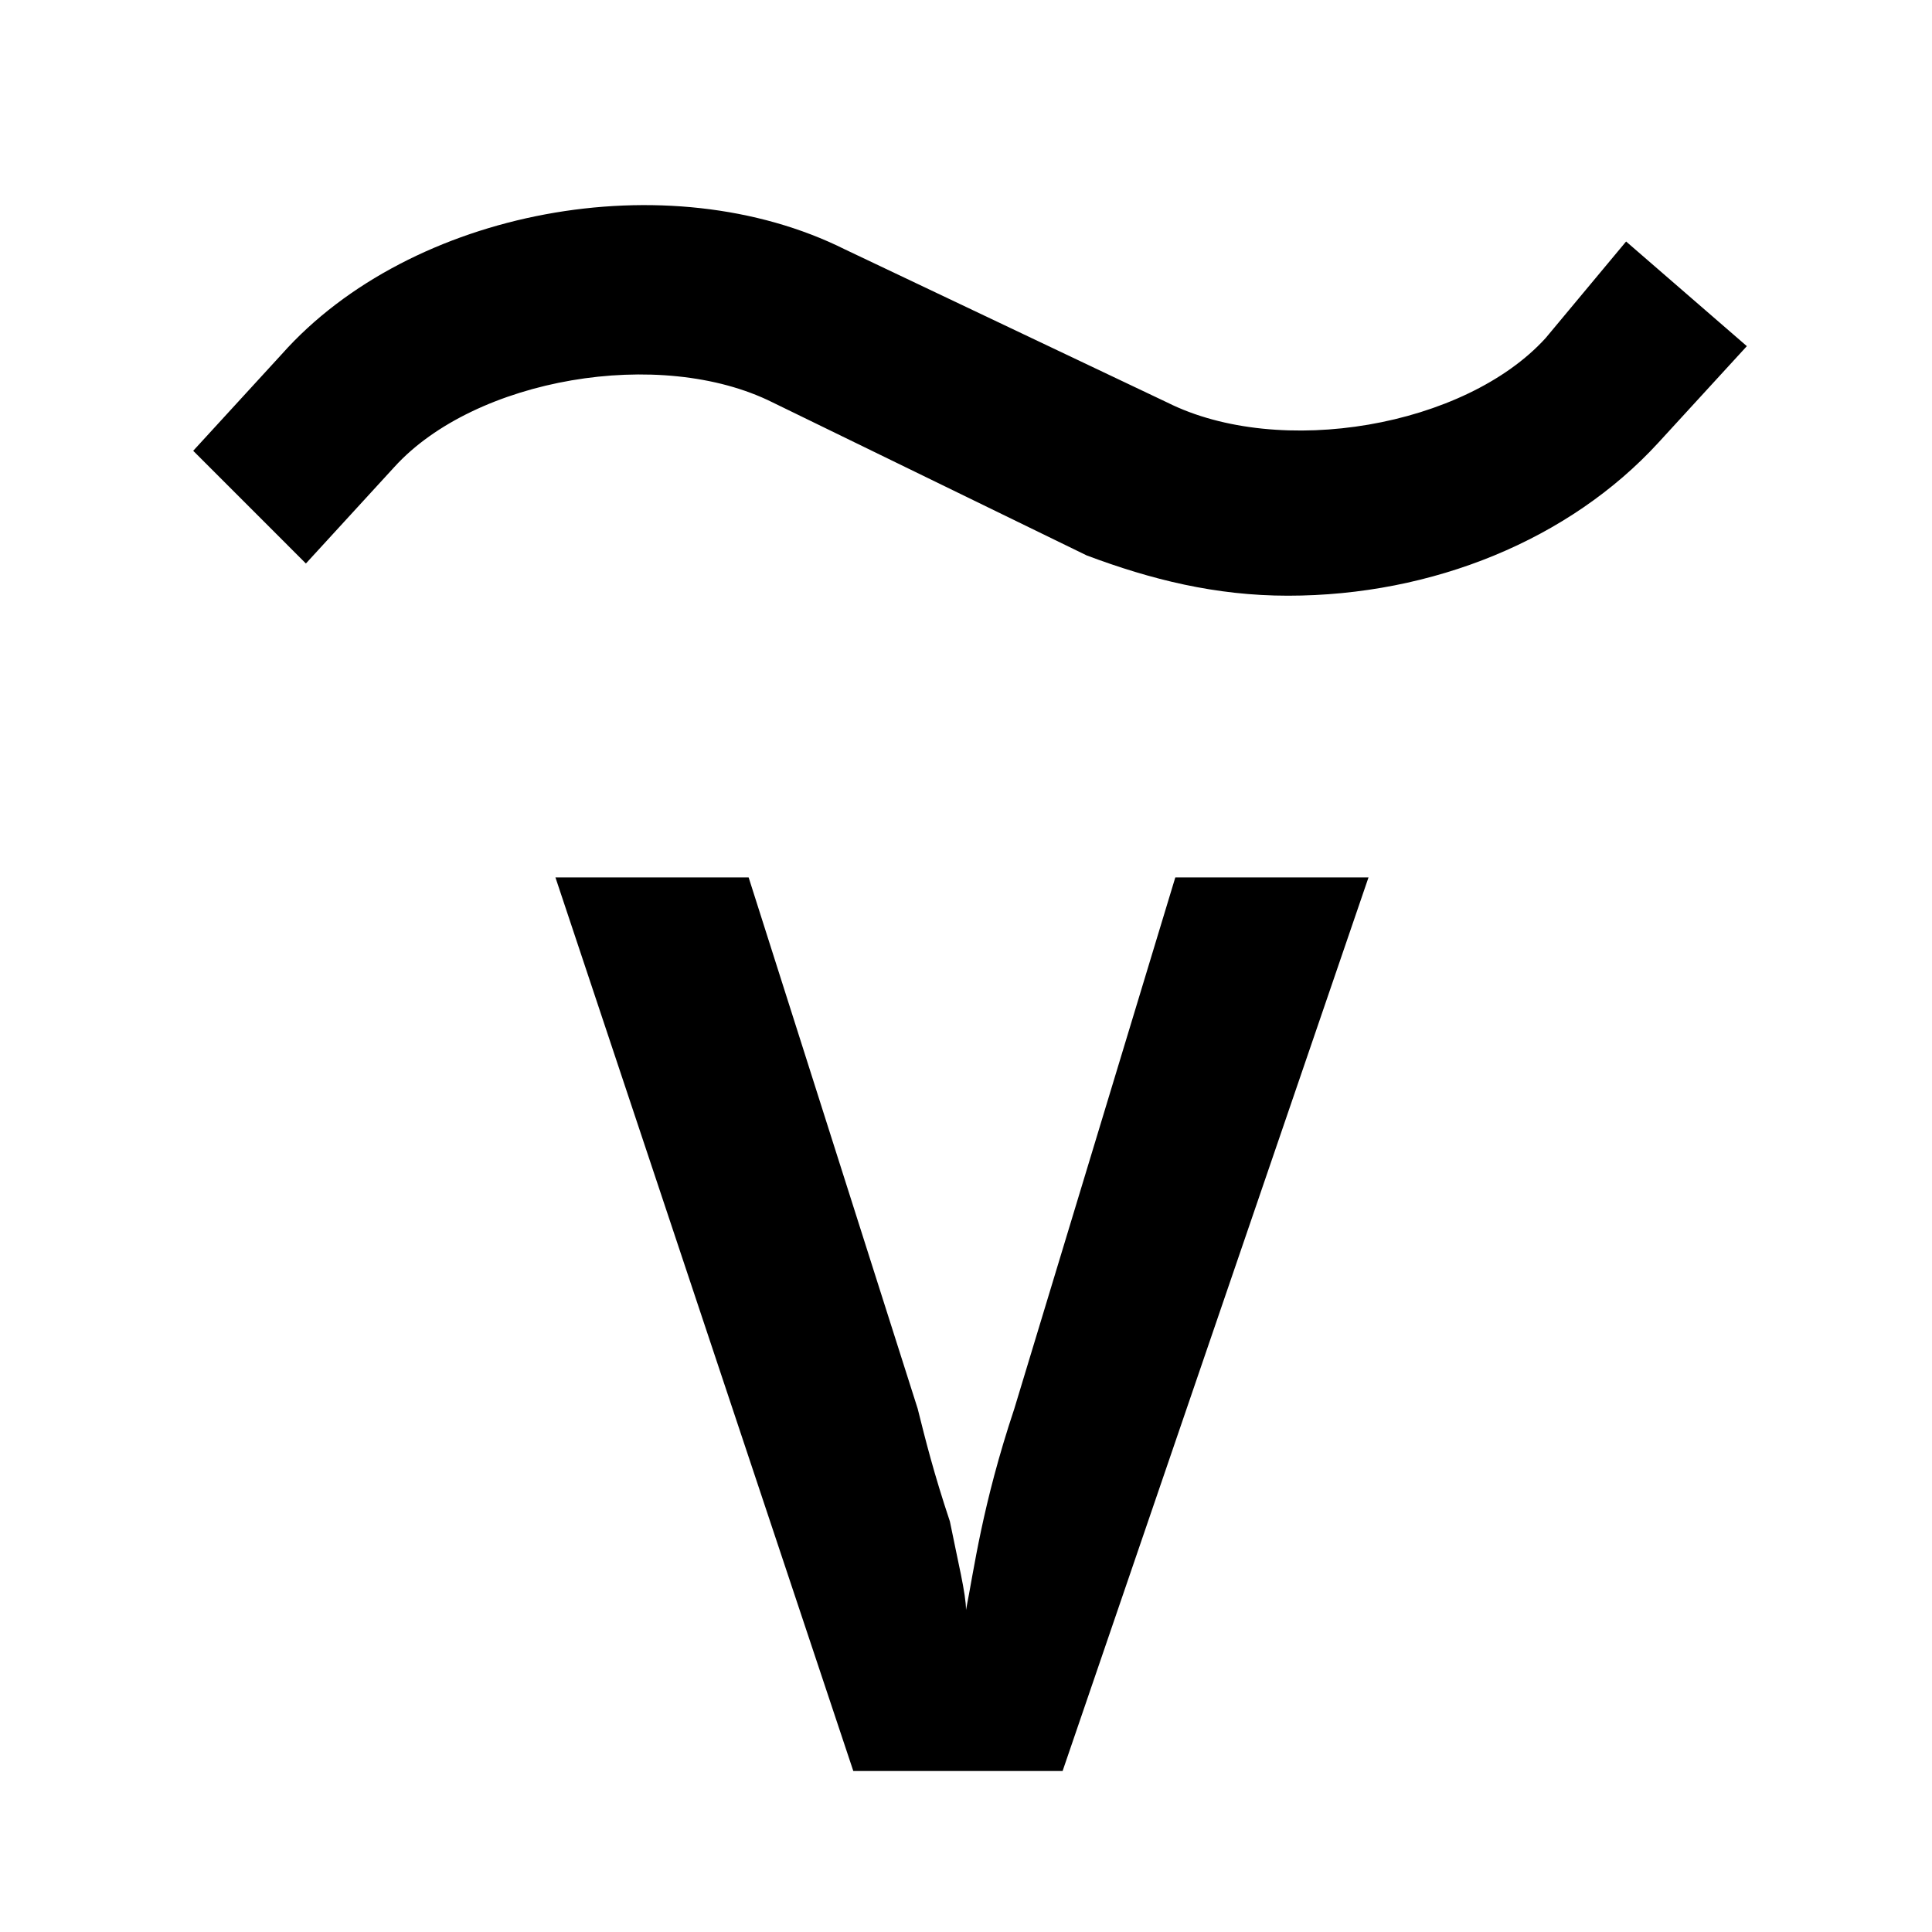
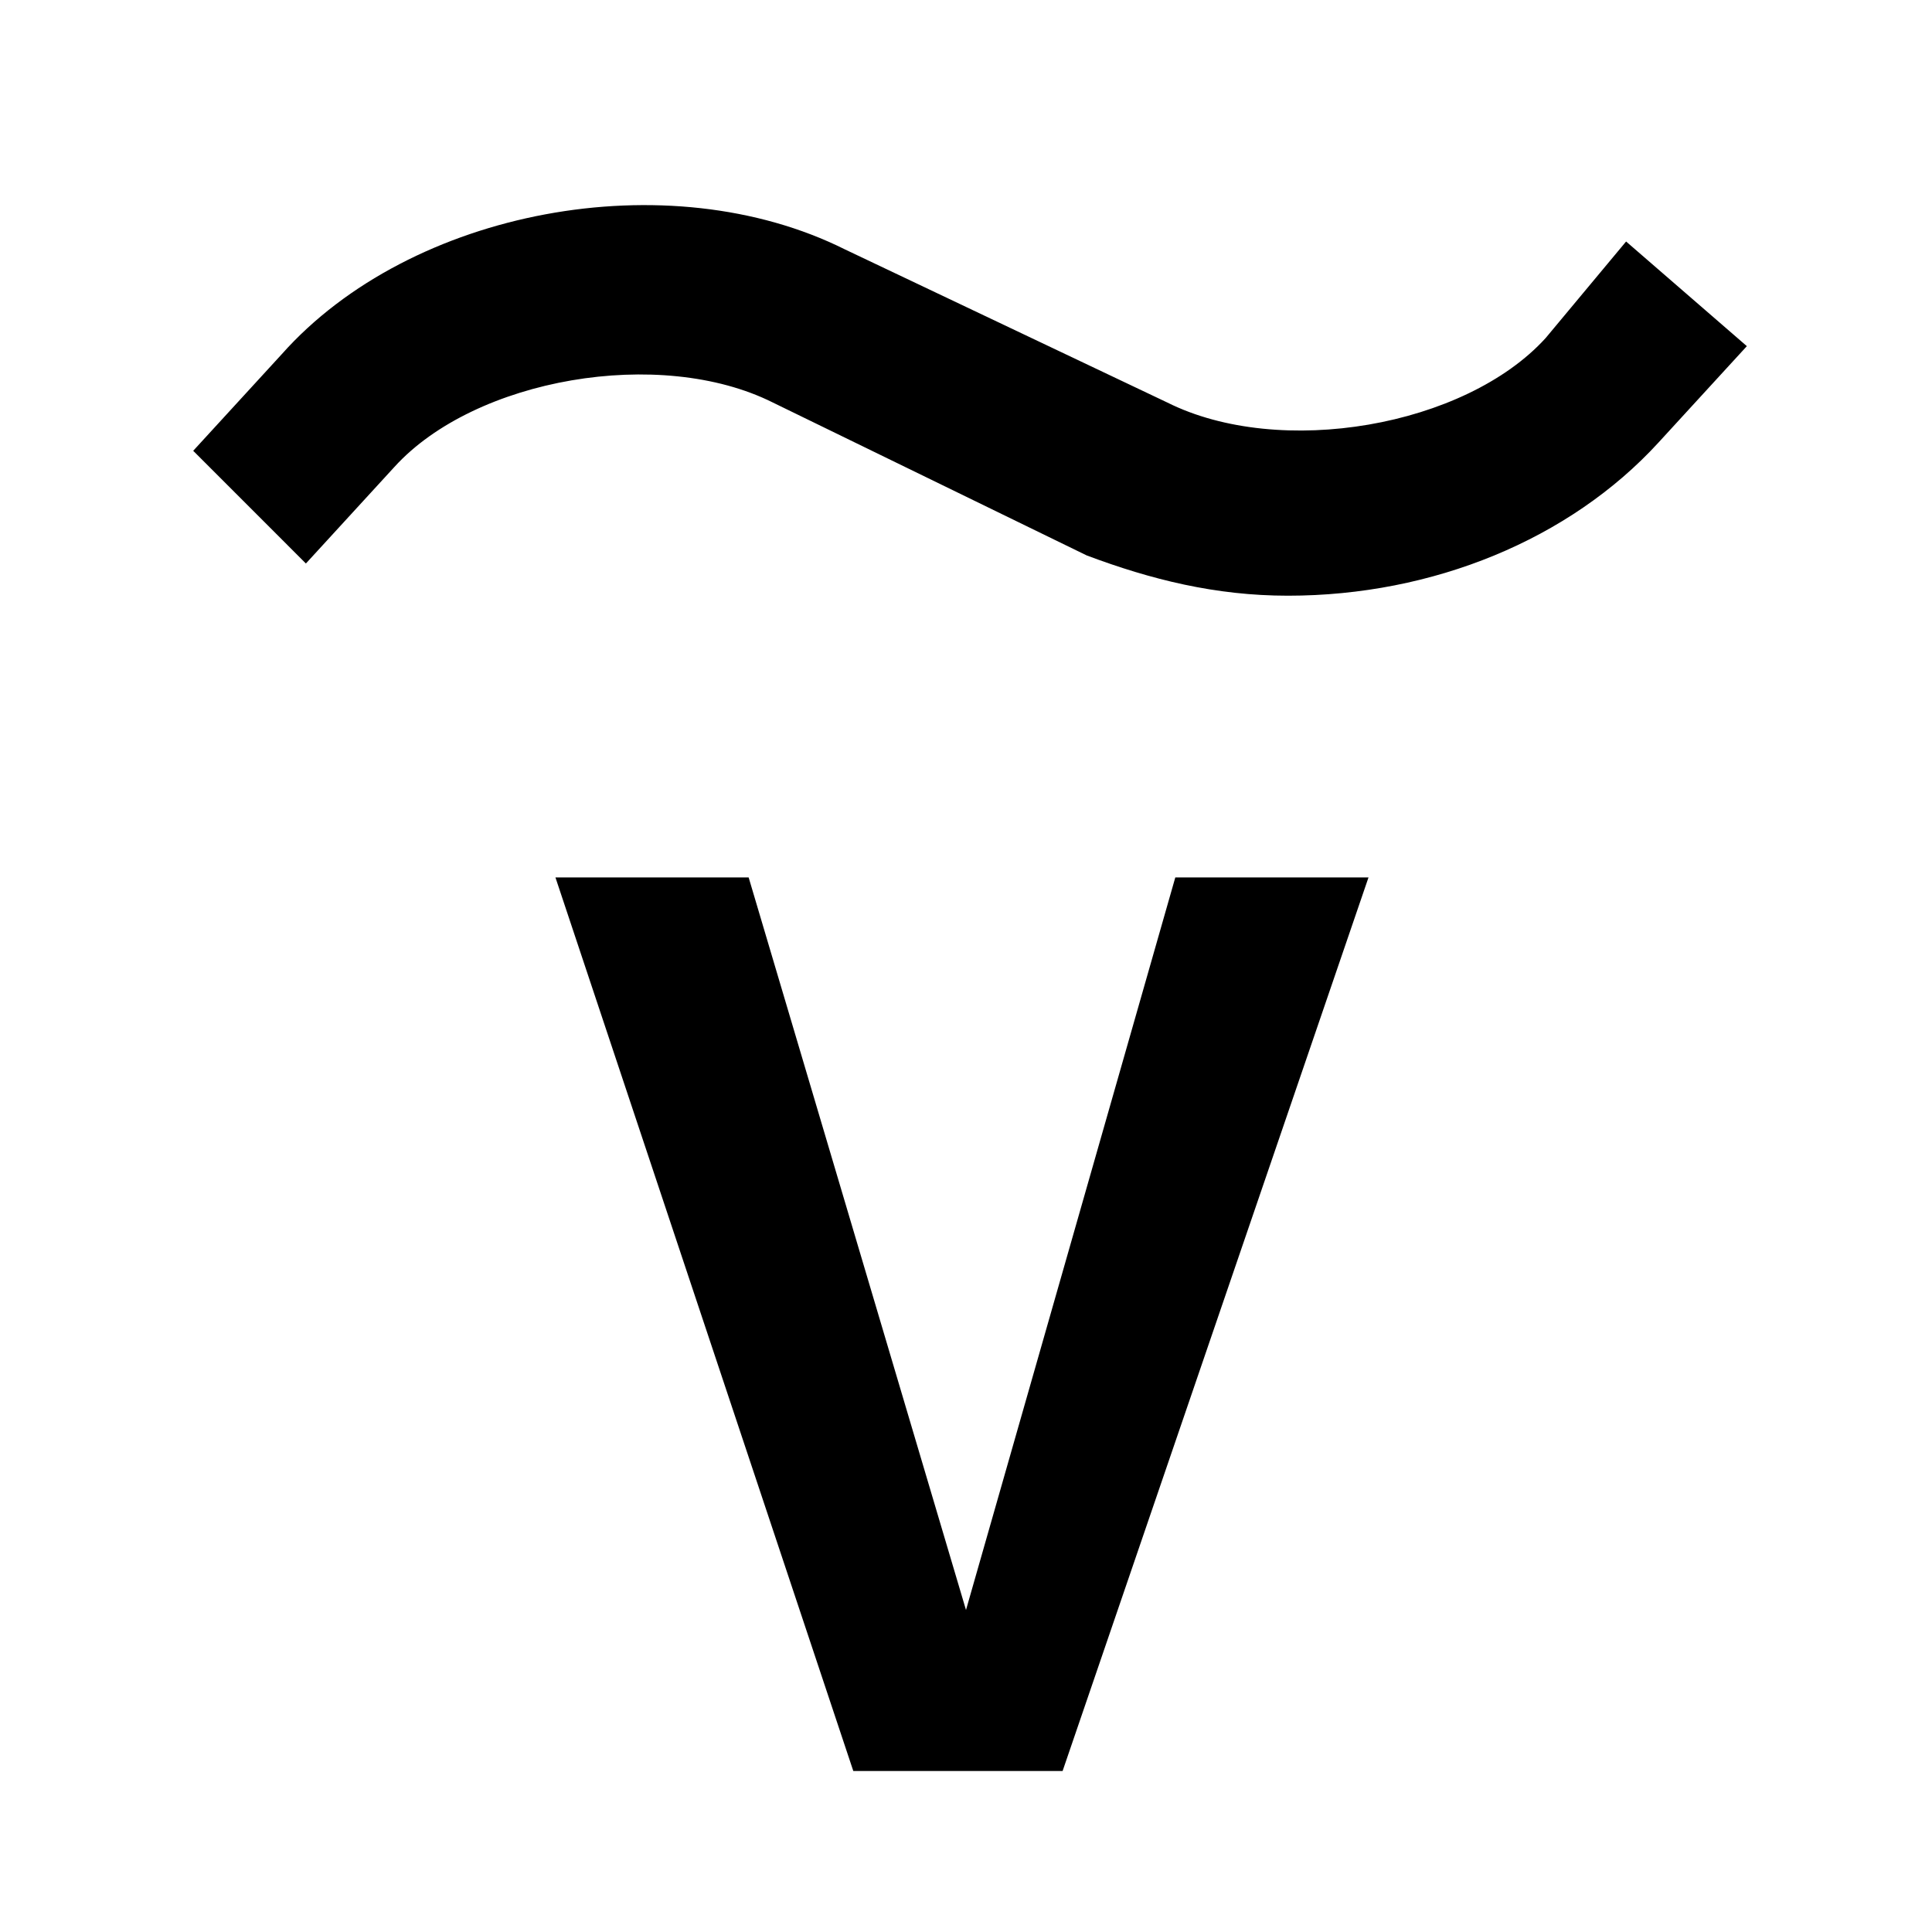
<svg xmlns="http://www.w3.org/2000/svg" width="24" height="24" viewBox="0 0 24 24">
-   <path d="M16 7.4c-.9 0-1.7-.2-2.5-.5L9.6 5c-1.4-.7-3.7-.3-4.7.8L3.8 7 2.4 5.6l1.1-1.2c1.6-1.8 4.8-2.4 7-1.3l4 1.9c1.4.7 3.7.3 4.7-.8l1-1.2 1.5 1.3-1.1 1.2c-1.1 1.2-2.8 1.9-4.6 1.9zM14.6 10.9H17L13.2 22h-2.6L6.9 10.9h2.4l2.1 6.6c.1.4.2.8.4 1.4.1.5.2.9.2 1.1.1-.5.2-1.3.6-2.5l2-6.6z" />
+   <path d="M16 7.4c-.9 0-1.7-.2-2.5-.5L9.6 5c-1.4-.7-3.7-.3-4.7.8L3.8 7 2.4 5.6l1.1-1.2c1.6-1.8 4.8-2.4 7-1.3l4 1.9c1.4.7 3.7.3 4.7-.8l1-1.2 1.5 1.3-1.1 1.2c-1.1 1.2-2.8 1.9-4.6 1.9zM14.6 10.9H17L13.2 22h-2.6L6.9 10.9h2.4L12 20l2.6-9.1z" />
</svg>
